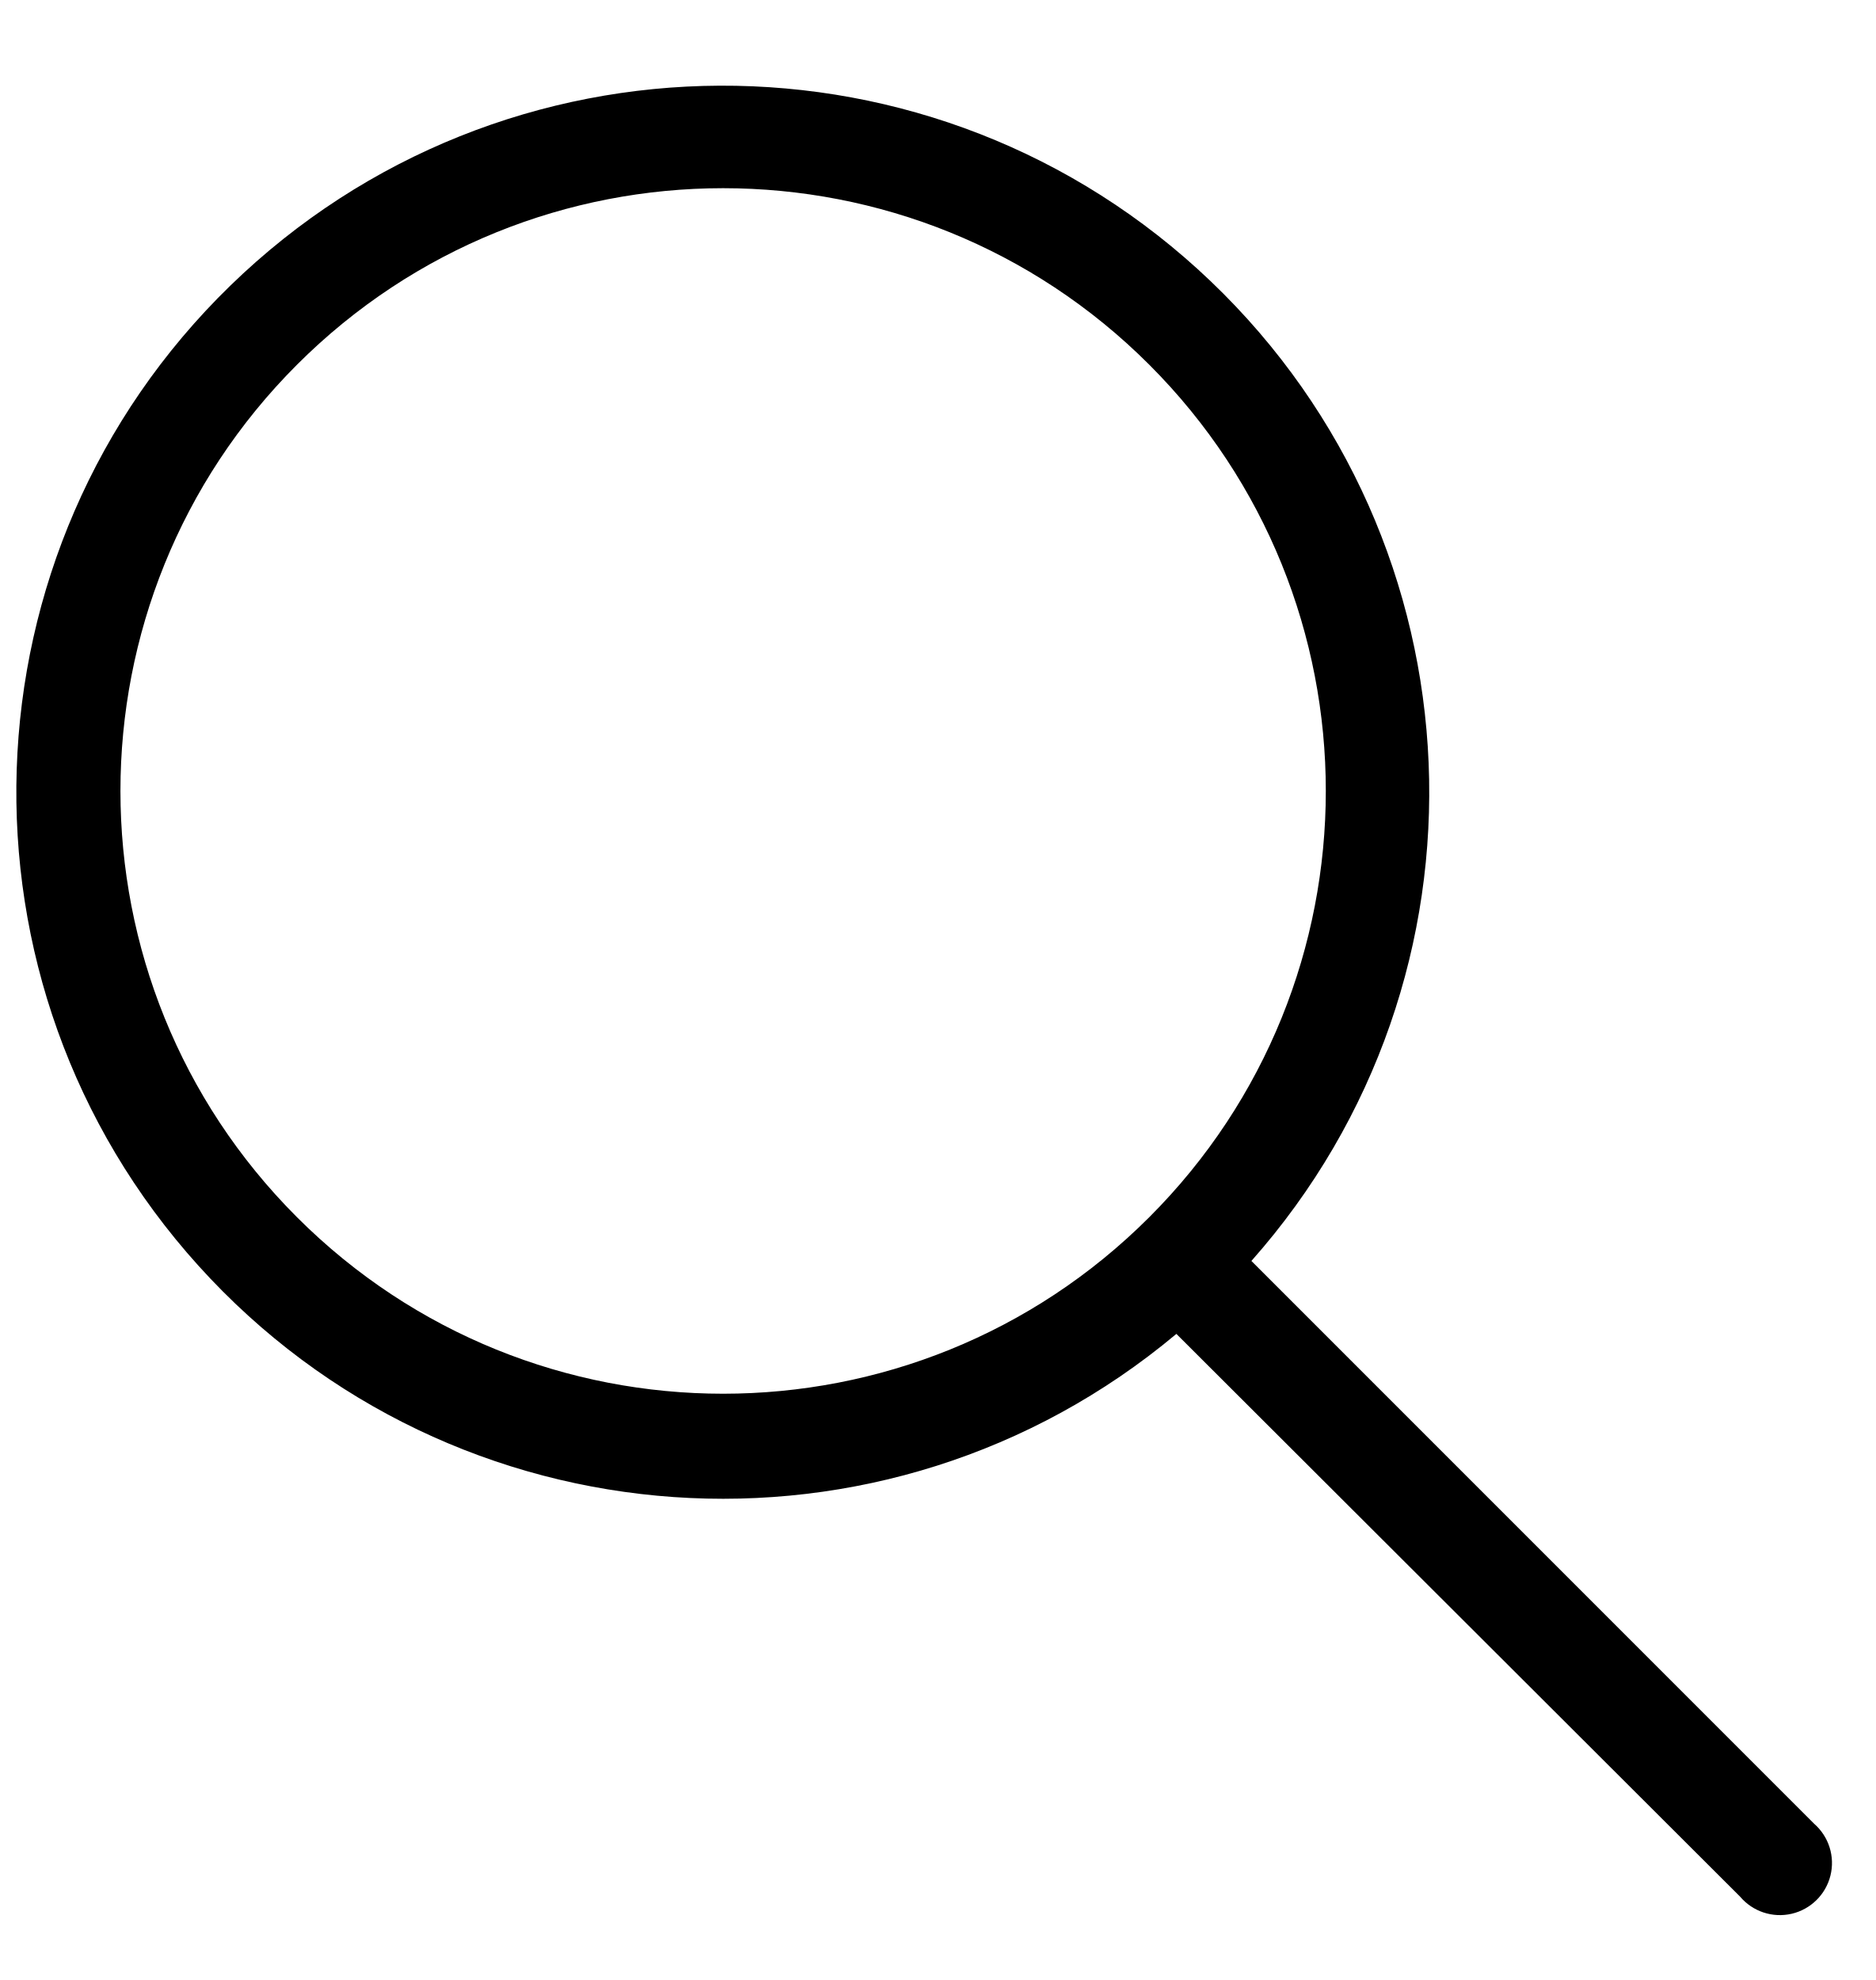
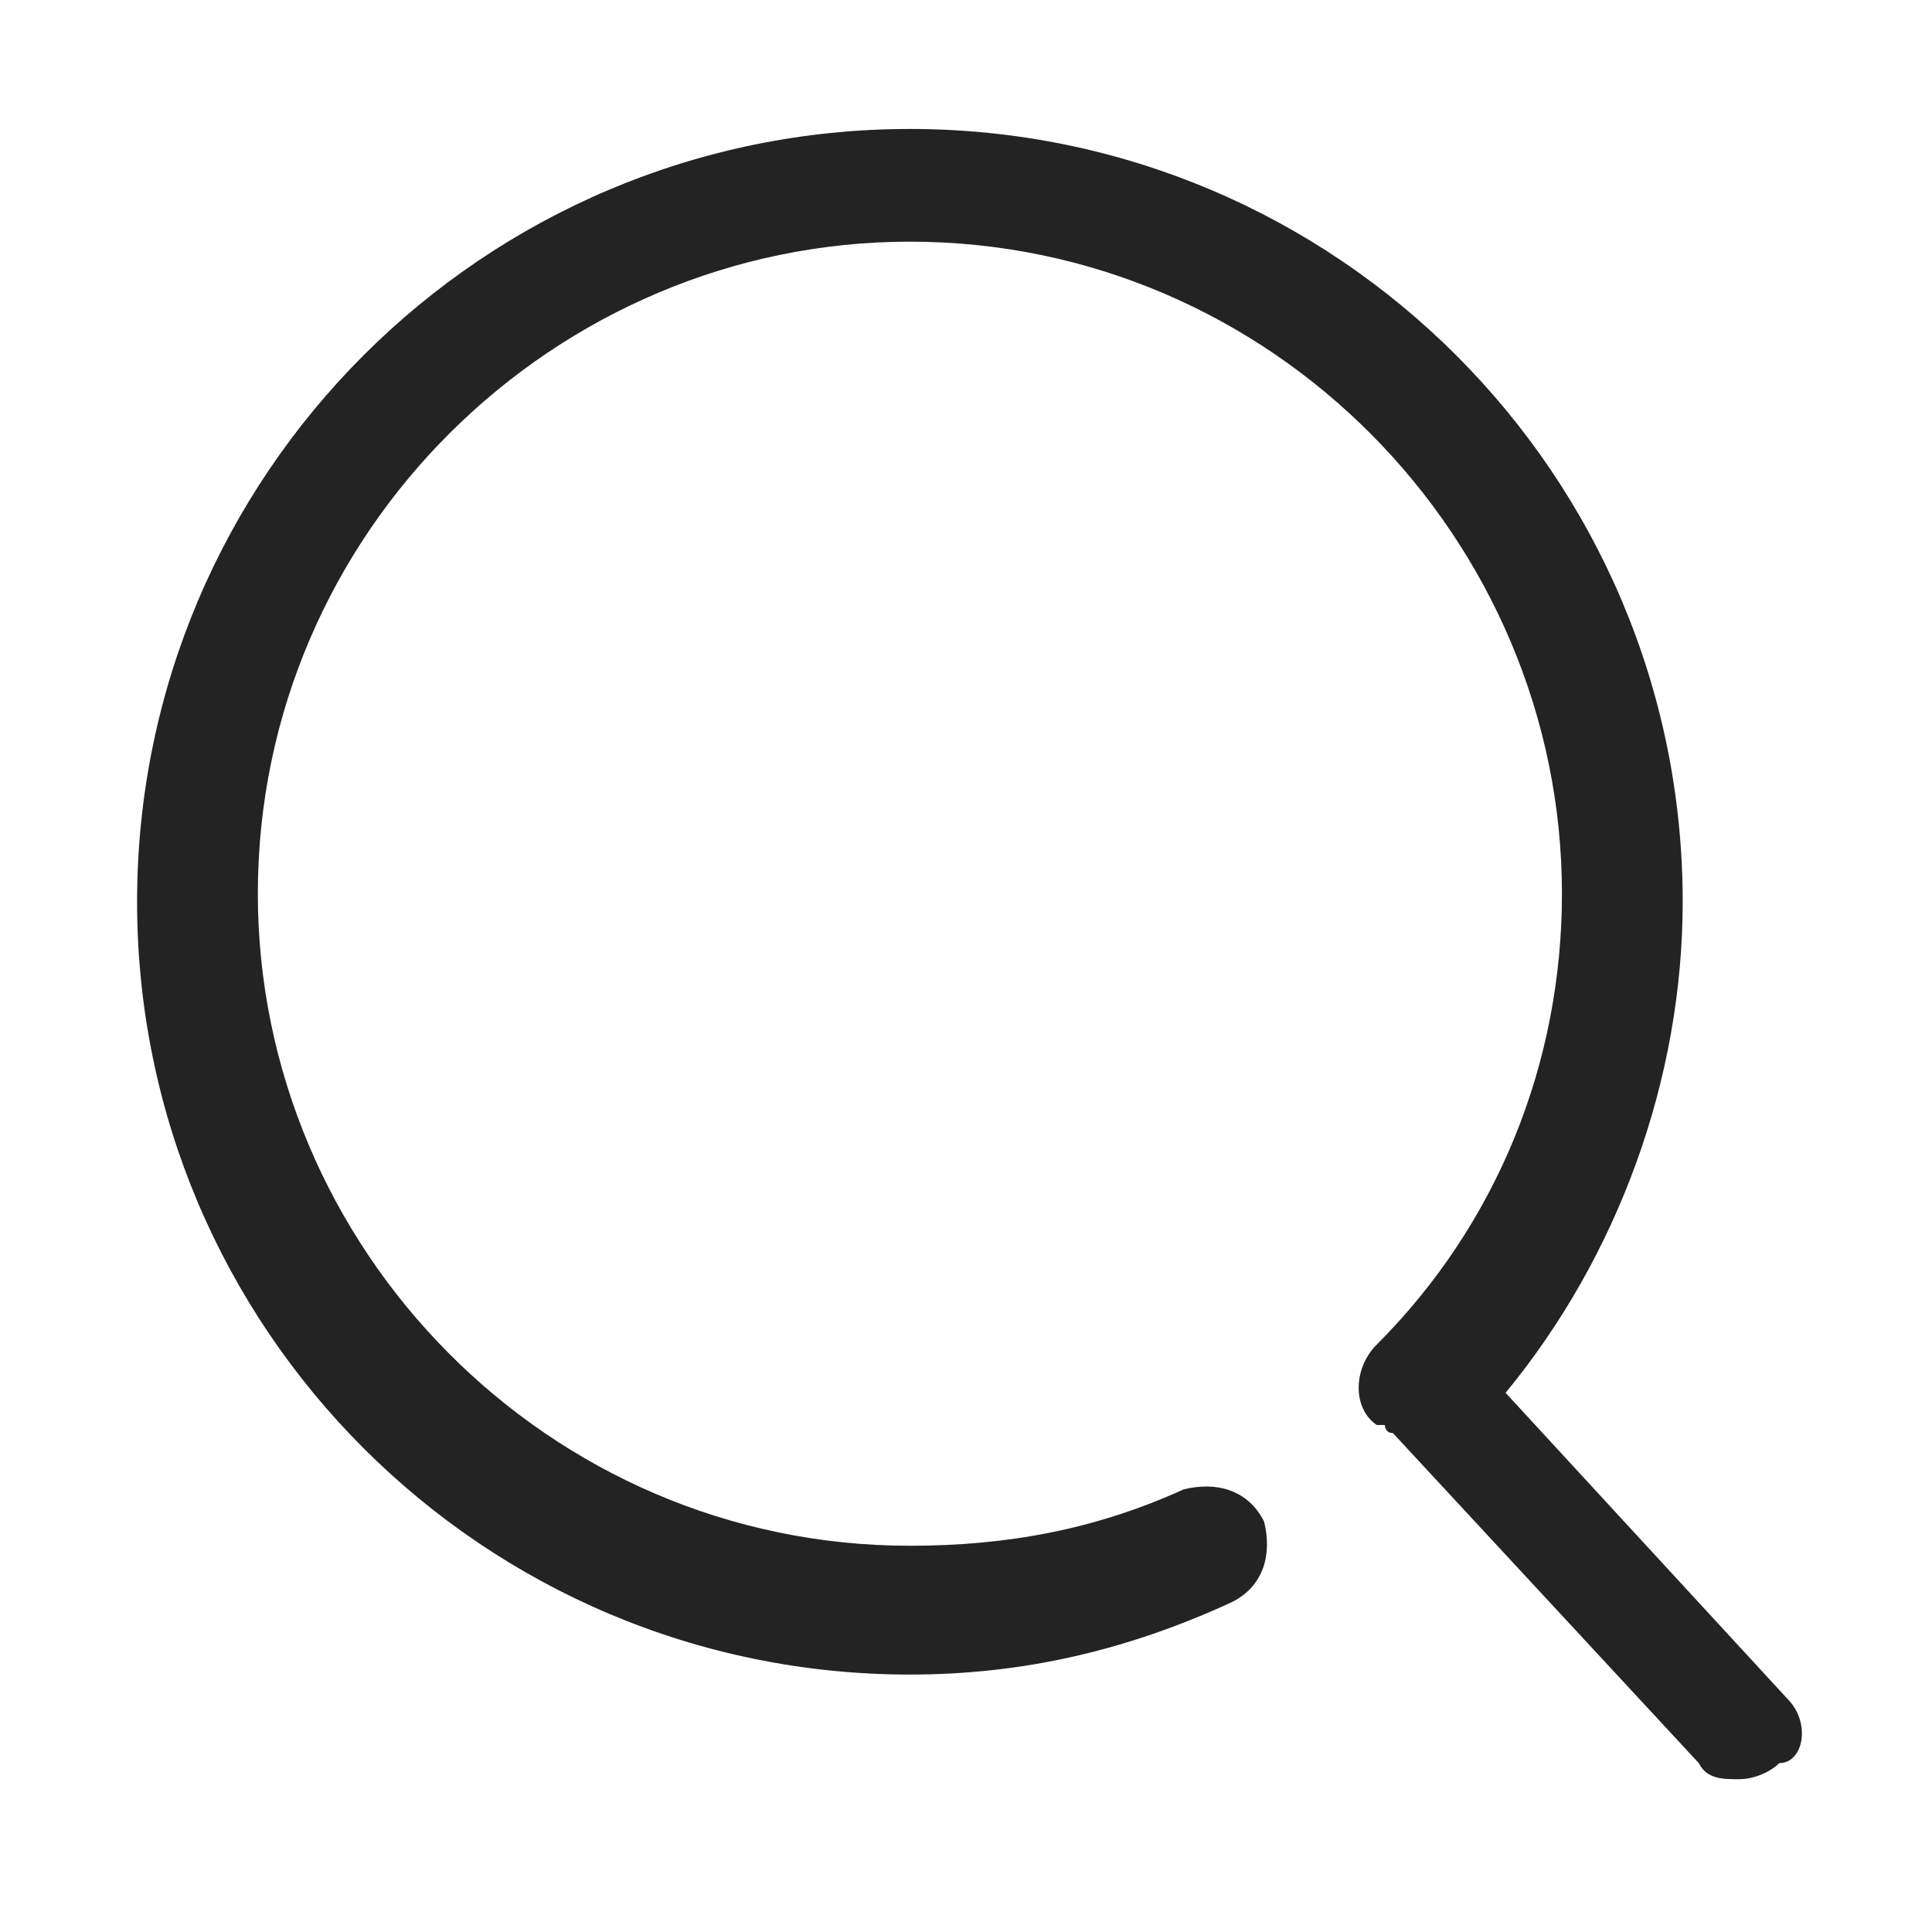
- <svg fill="none" class="icon icon-search" viewBox="0 0 18 19">
-   <path fill="currentColor" fill-rule="evenodd" d="M11.03 11.68A5.784 5.784 0 1 1 2.85 3.5a5.784 5.784 0 0 1 8.18 8.18m.26 1.12a6.78 6.78 0 1 1 .72-.7l5.4 5.4a.5.5 0 1 1-.71.7z" clip-rule="evenodd" />
+ <svg xmlns="http://www.w3.org/2000/svg" class="icon icon-search" width="24" height="24" viewBox="0 0 24 24" fill="none">
+   <path d="M22.203 21.102L18.703 17.302C20.103 15.602 20.903 13.402 20.903 11.202C20.903 5.902 16.603 1.602 11.303 1.602C6.003 1.602 1.703 5.902 1.703 11.202C1.703 16.502 6.003 20.802 11.303 20.802C12.703 20.802 14.003 20.502 15.303 19.902C15.703 19.702 15.803 19.302 15.703 18.902C15.503 18.502 15.103 18.402 14.703 18.502C13.603 19.002 12.503 19.202 11.303 19.202C6.803 19.202 3.203 15.502 3.203 11.102C3.203 6.602 6.903 3.002 11.303 3.002C15.803 3.002 19.403 6.702 19.403 11.102C19.403 13.202 18.603 15.202 17.103 16.702C16.803 17.002 16.803 17.502 17.103 17.702H17.203C17.203 17.702 17.203 17.802 17.303 17.802L21.103 21.902C21.203 22.102 21.403 22.102 21.603 22.102C21.803 22.102 22.003 22.002 22.103 21.902C22.403 21.902 22.503 21.402 22.203 21.102Z" fill="#232323" />
</svg>
